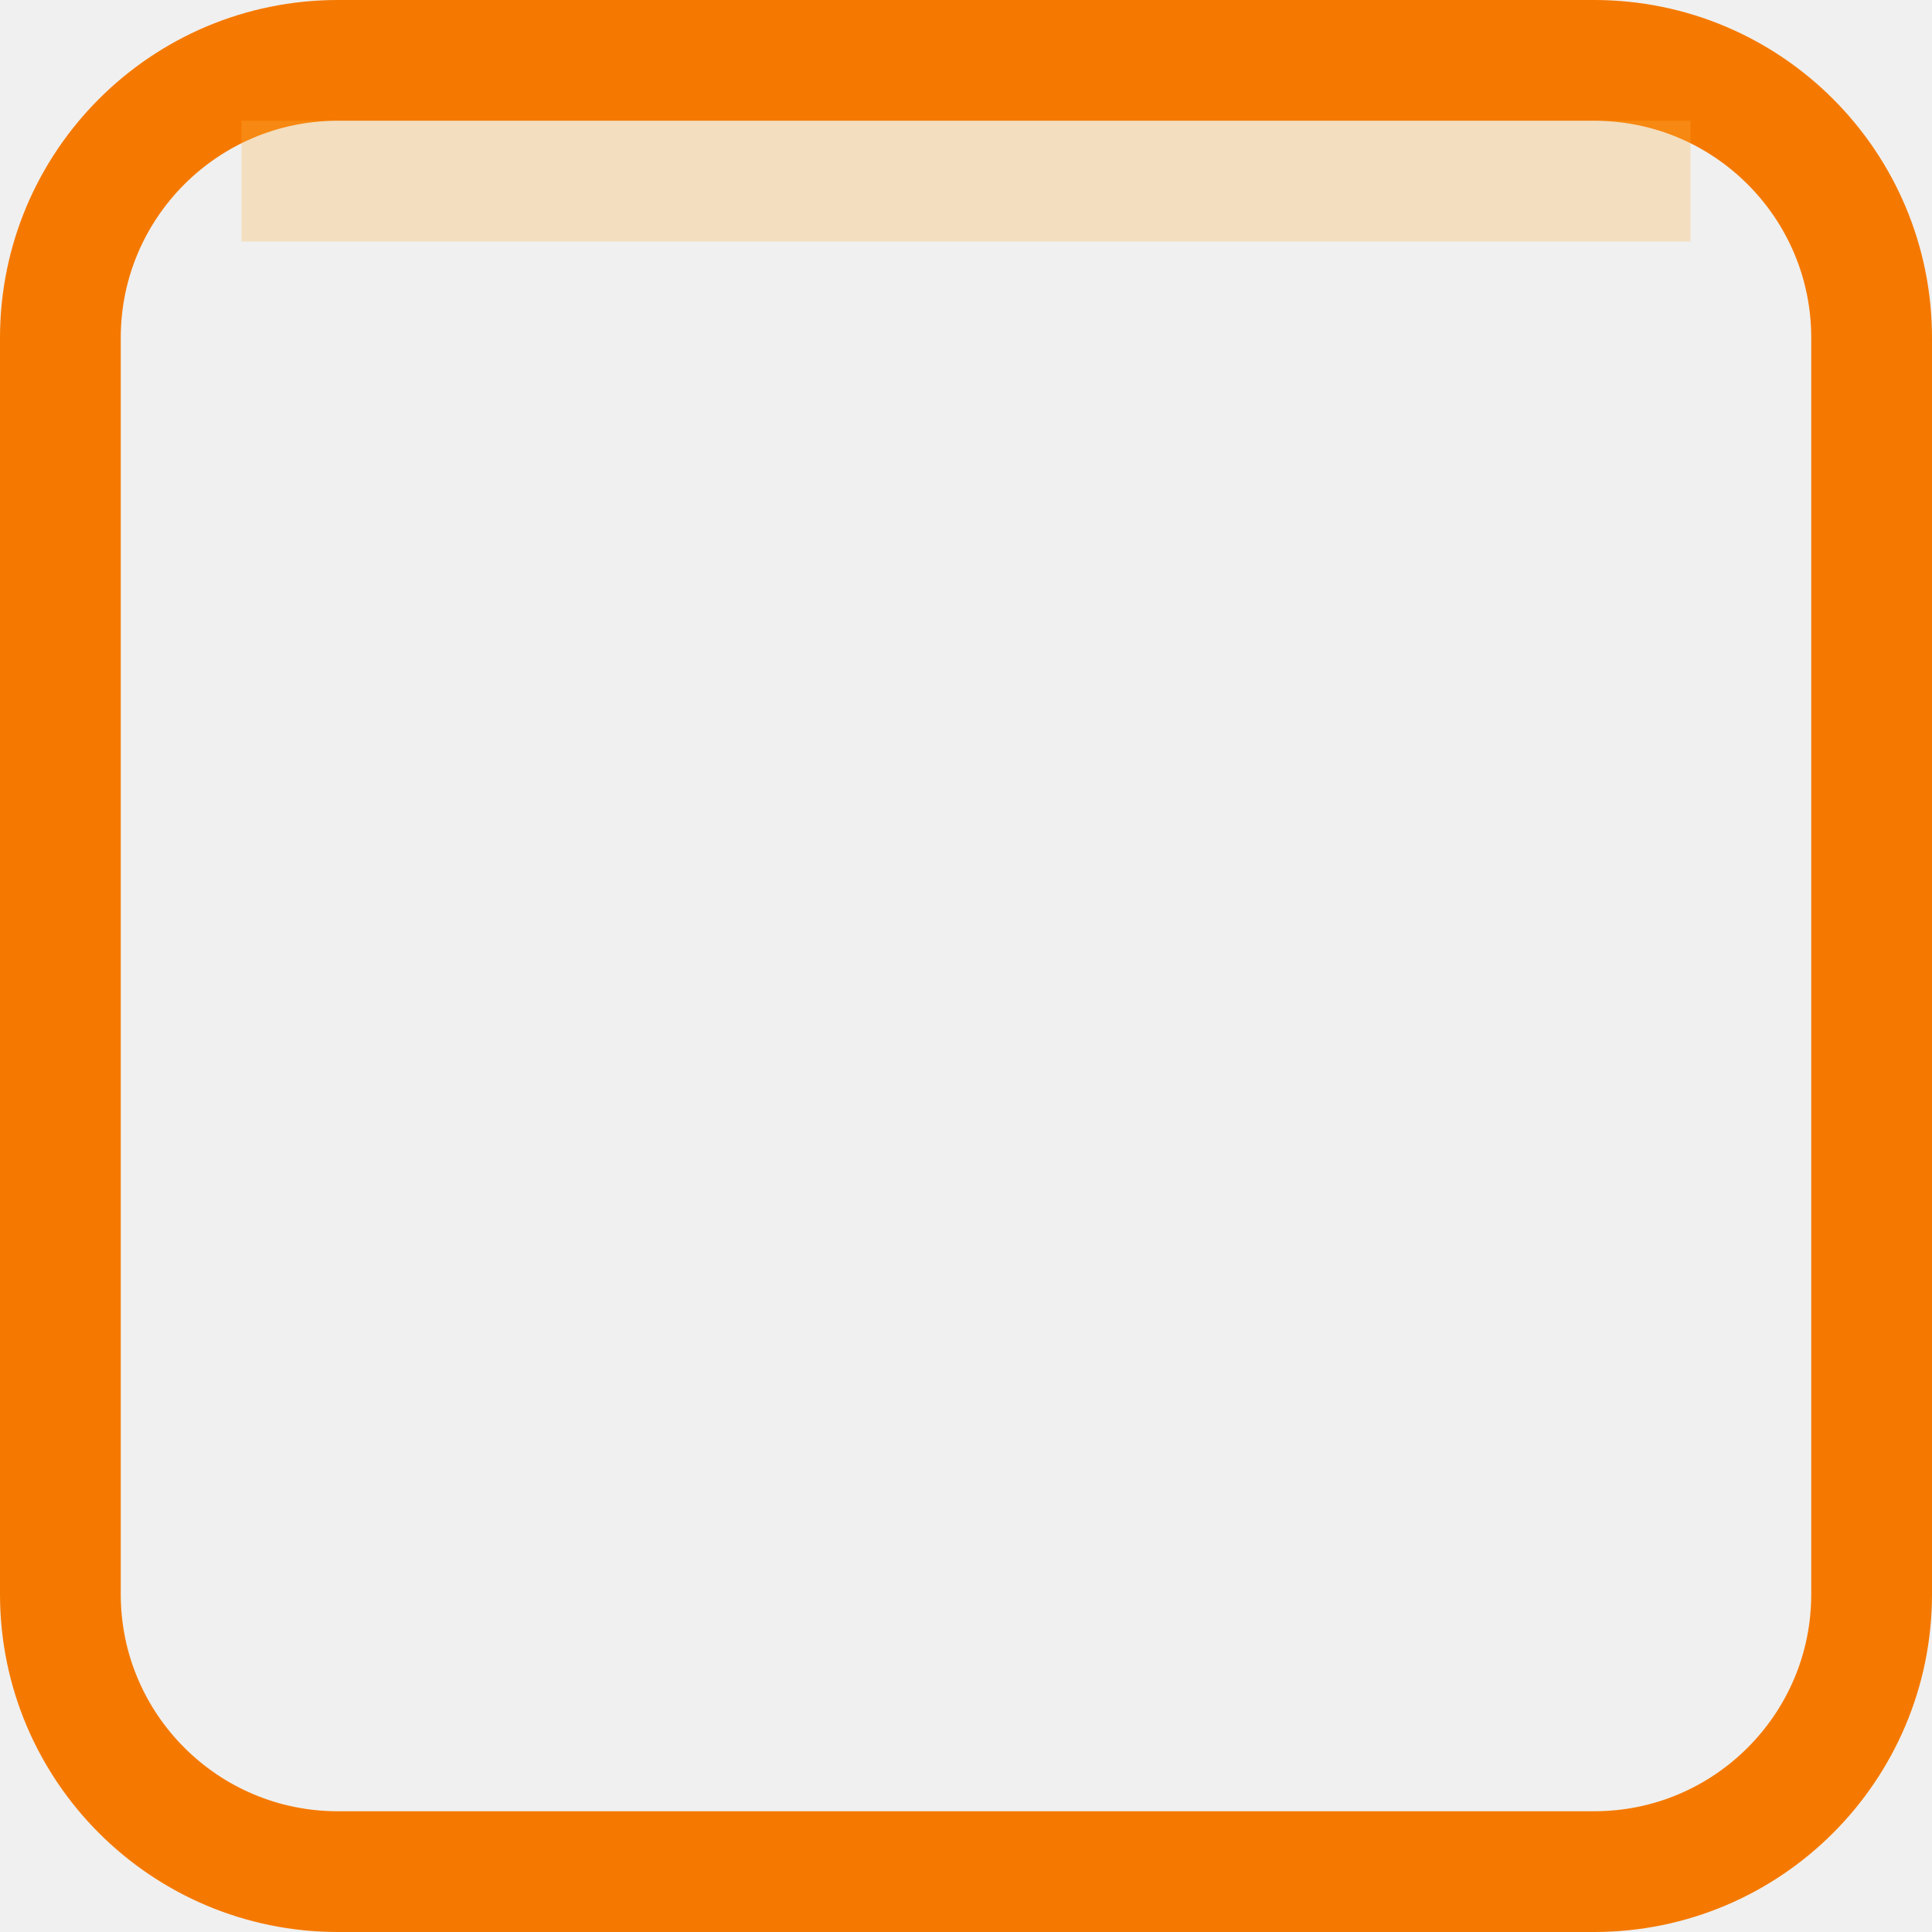
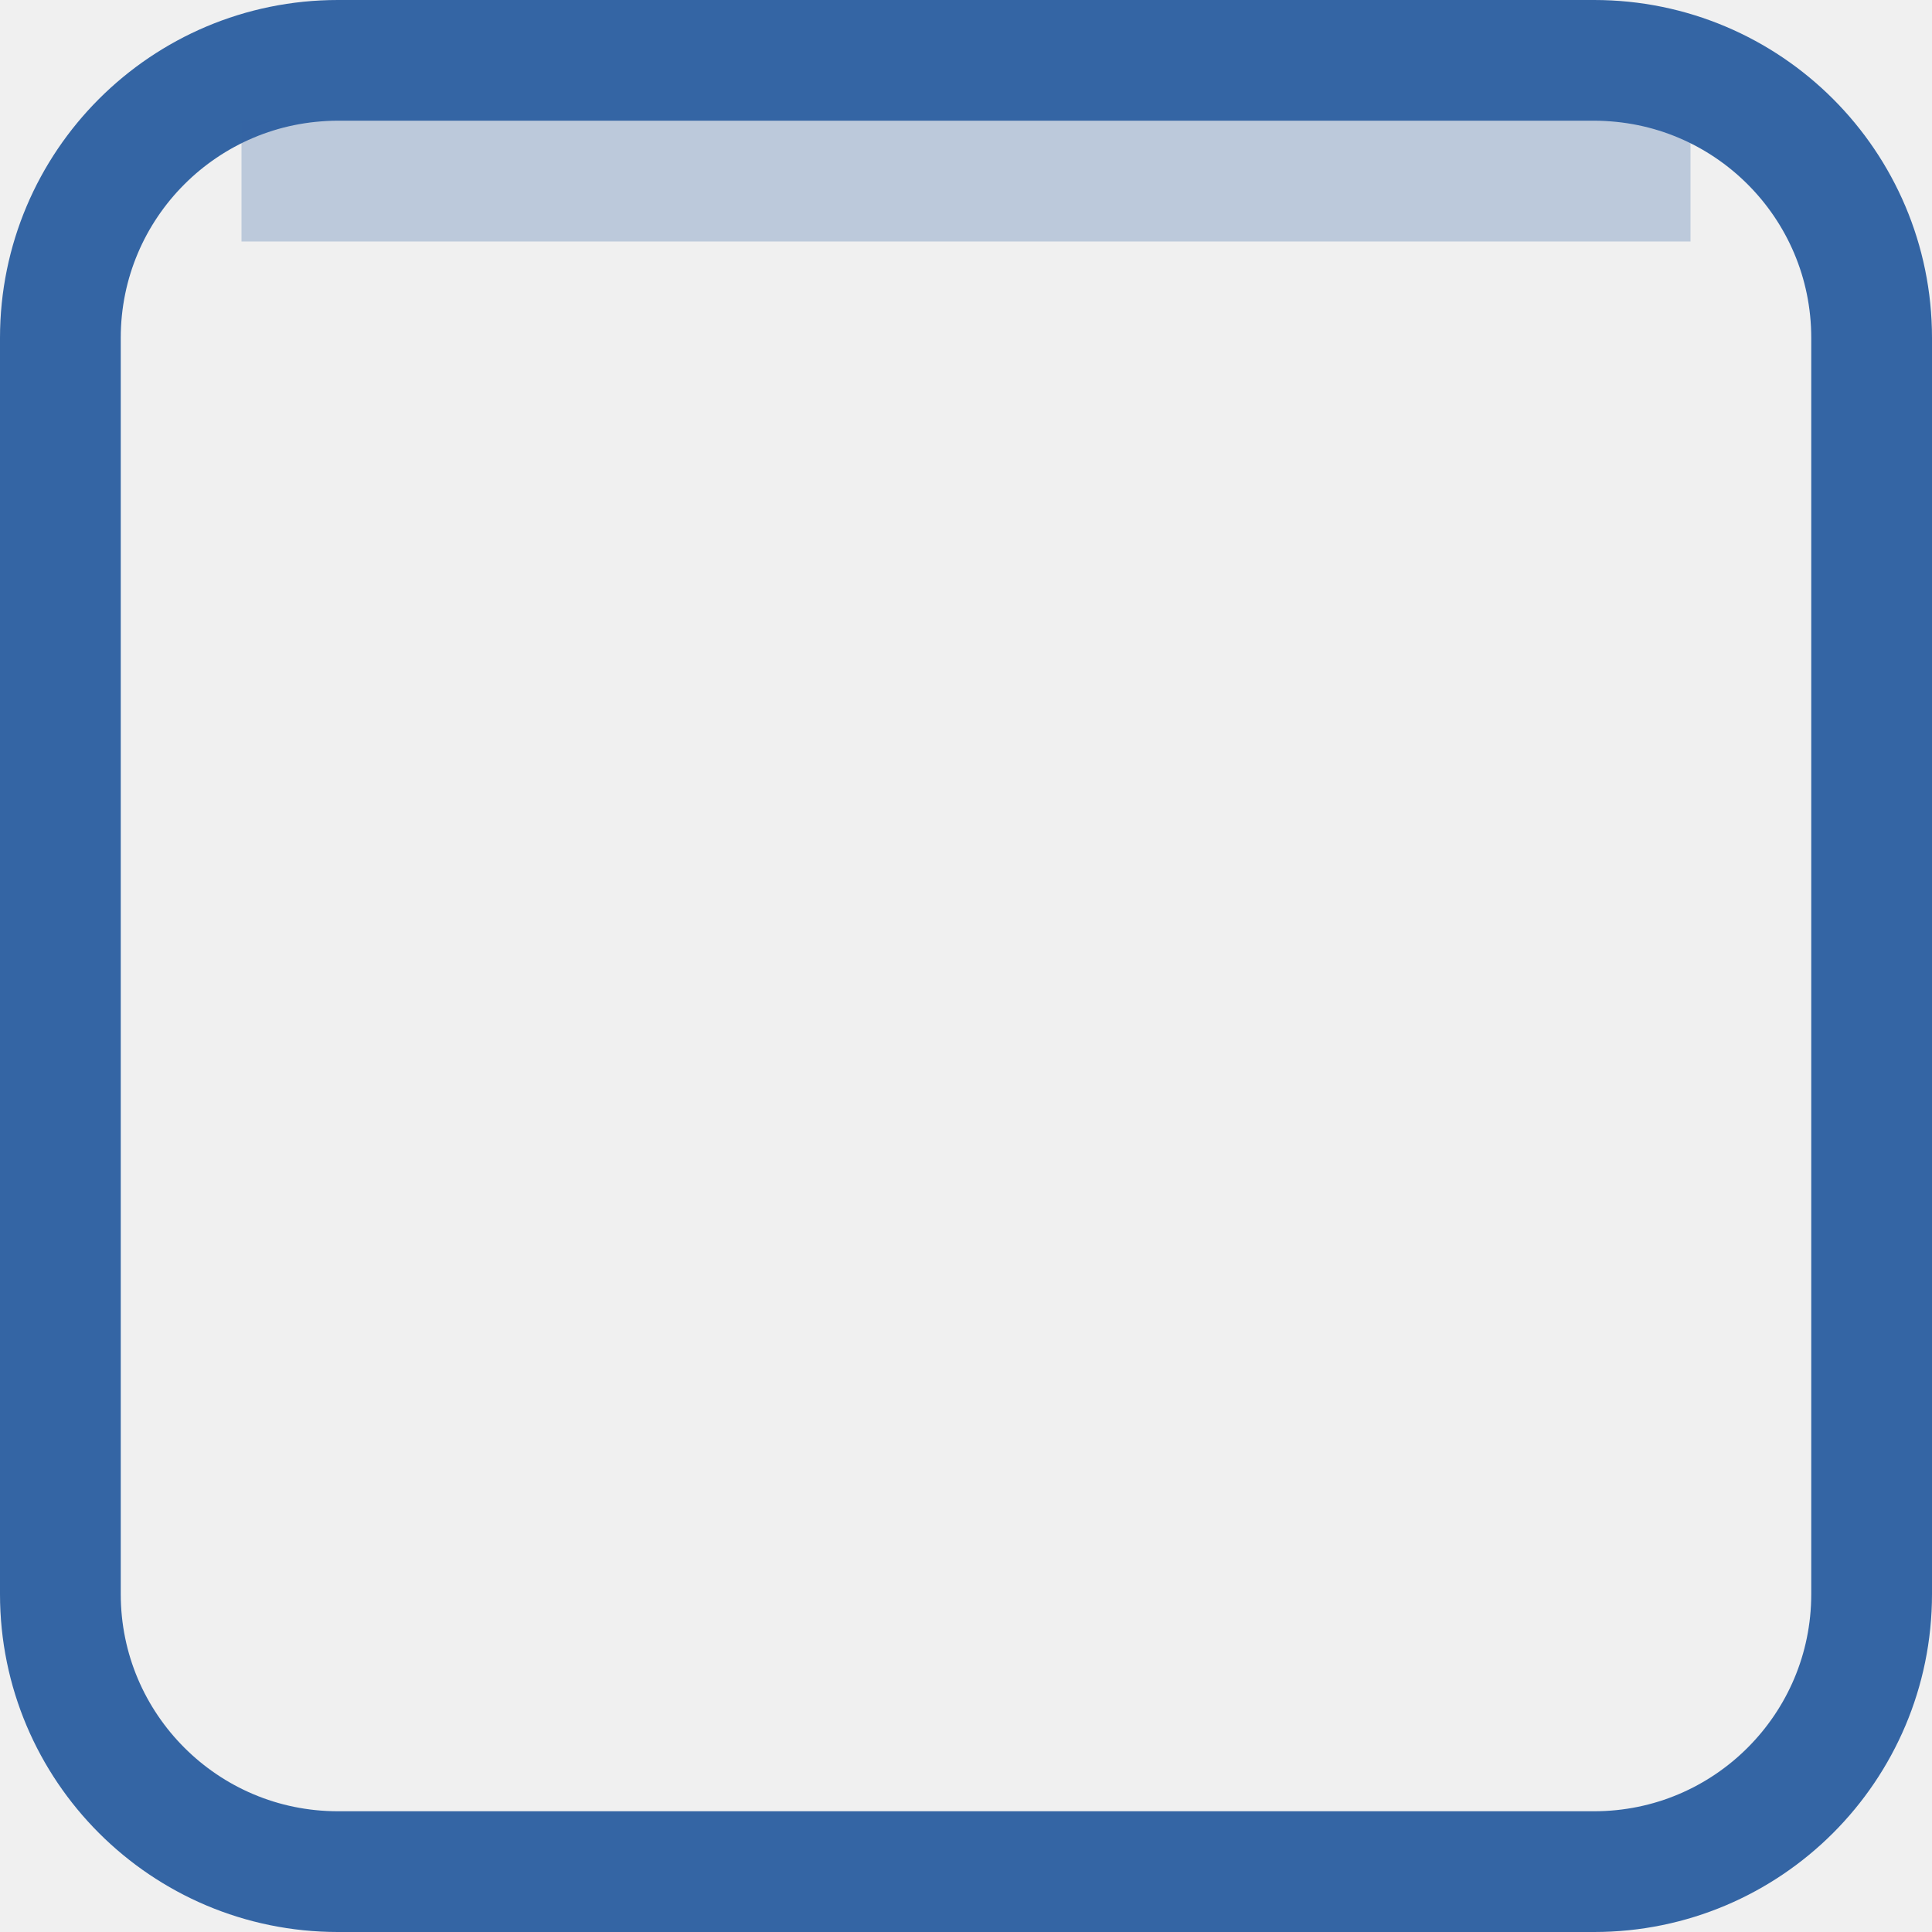
<svg xmlns="http://www.w3.org/2000/svg" width="16px" height="16px" id="svg12251" version="1.1">
  <defs id="defs12253" />
  <g id="layer1">
-     <rect style="fill:#ffffff;fill-opacity:0;stroke:#f57900;stroke-width:1;stroke-linecap:butt;stroke-miterlimit:4;stroke-opacity:1;stroke-dasharray:none;stroke-dashoffset:0;display:inline;enable-background:new" id="rect5836" width="15" height="15" x="0.5" y="-15.5" rx="2.298" ry="2.298" transform="scale(1,-1)" />
-     <rect transform="matrix(0,1,-1,0,0,0)" style="opacity:1;fill:#fcaf3e;fill-opacity:0.275;stroke:none;display:inline;enable-background:new" id="rect6042" width="1" height="12" x="1" y="-14" />
+     <rect style="fill:#ffffff;fill-opacity:0;stroke:#3465a4;stroke-width:1;stroke-linecap:butt;stroke-miterlimit:4;stroke-opacity:1;stroke-dasharray:none;stroke-dashoffset:0;display:inline;enable-background:new" id="rect5836" width="15" height="15" x="0.5" y="-15.5" rx="2.298" ry="2.298" transform="scale(1,-1)" />
+     <rect transform="matrix(0,1,-1,0,0,0)" style="opacity:1;fill:#3465a4;fill-opacity:0.275;stroke:none;display:inline;enable-background:new" id="rect6042" width="1" height="12" x="1" y="-14" />
  </g>
</svg>
